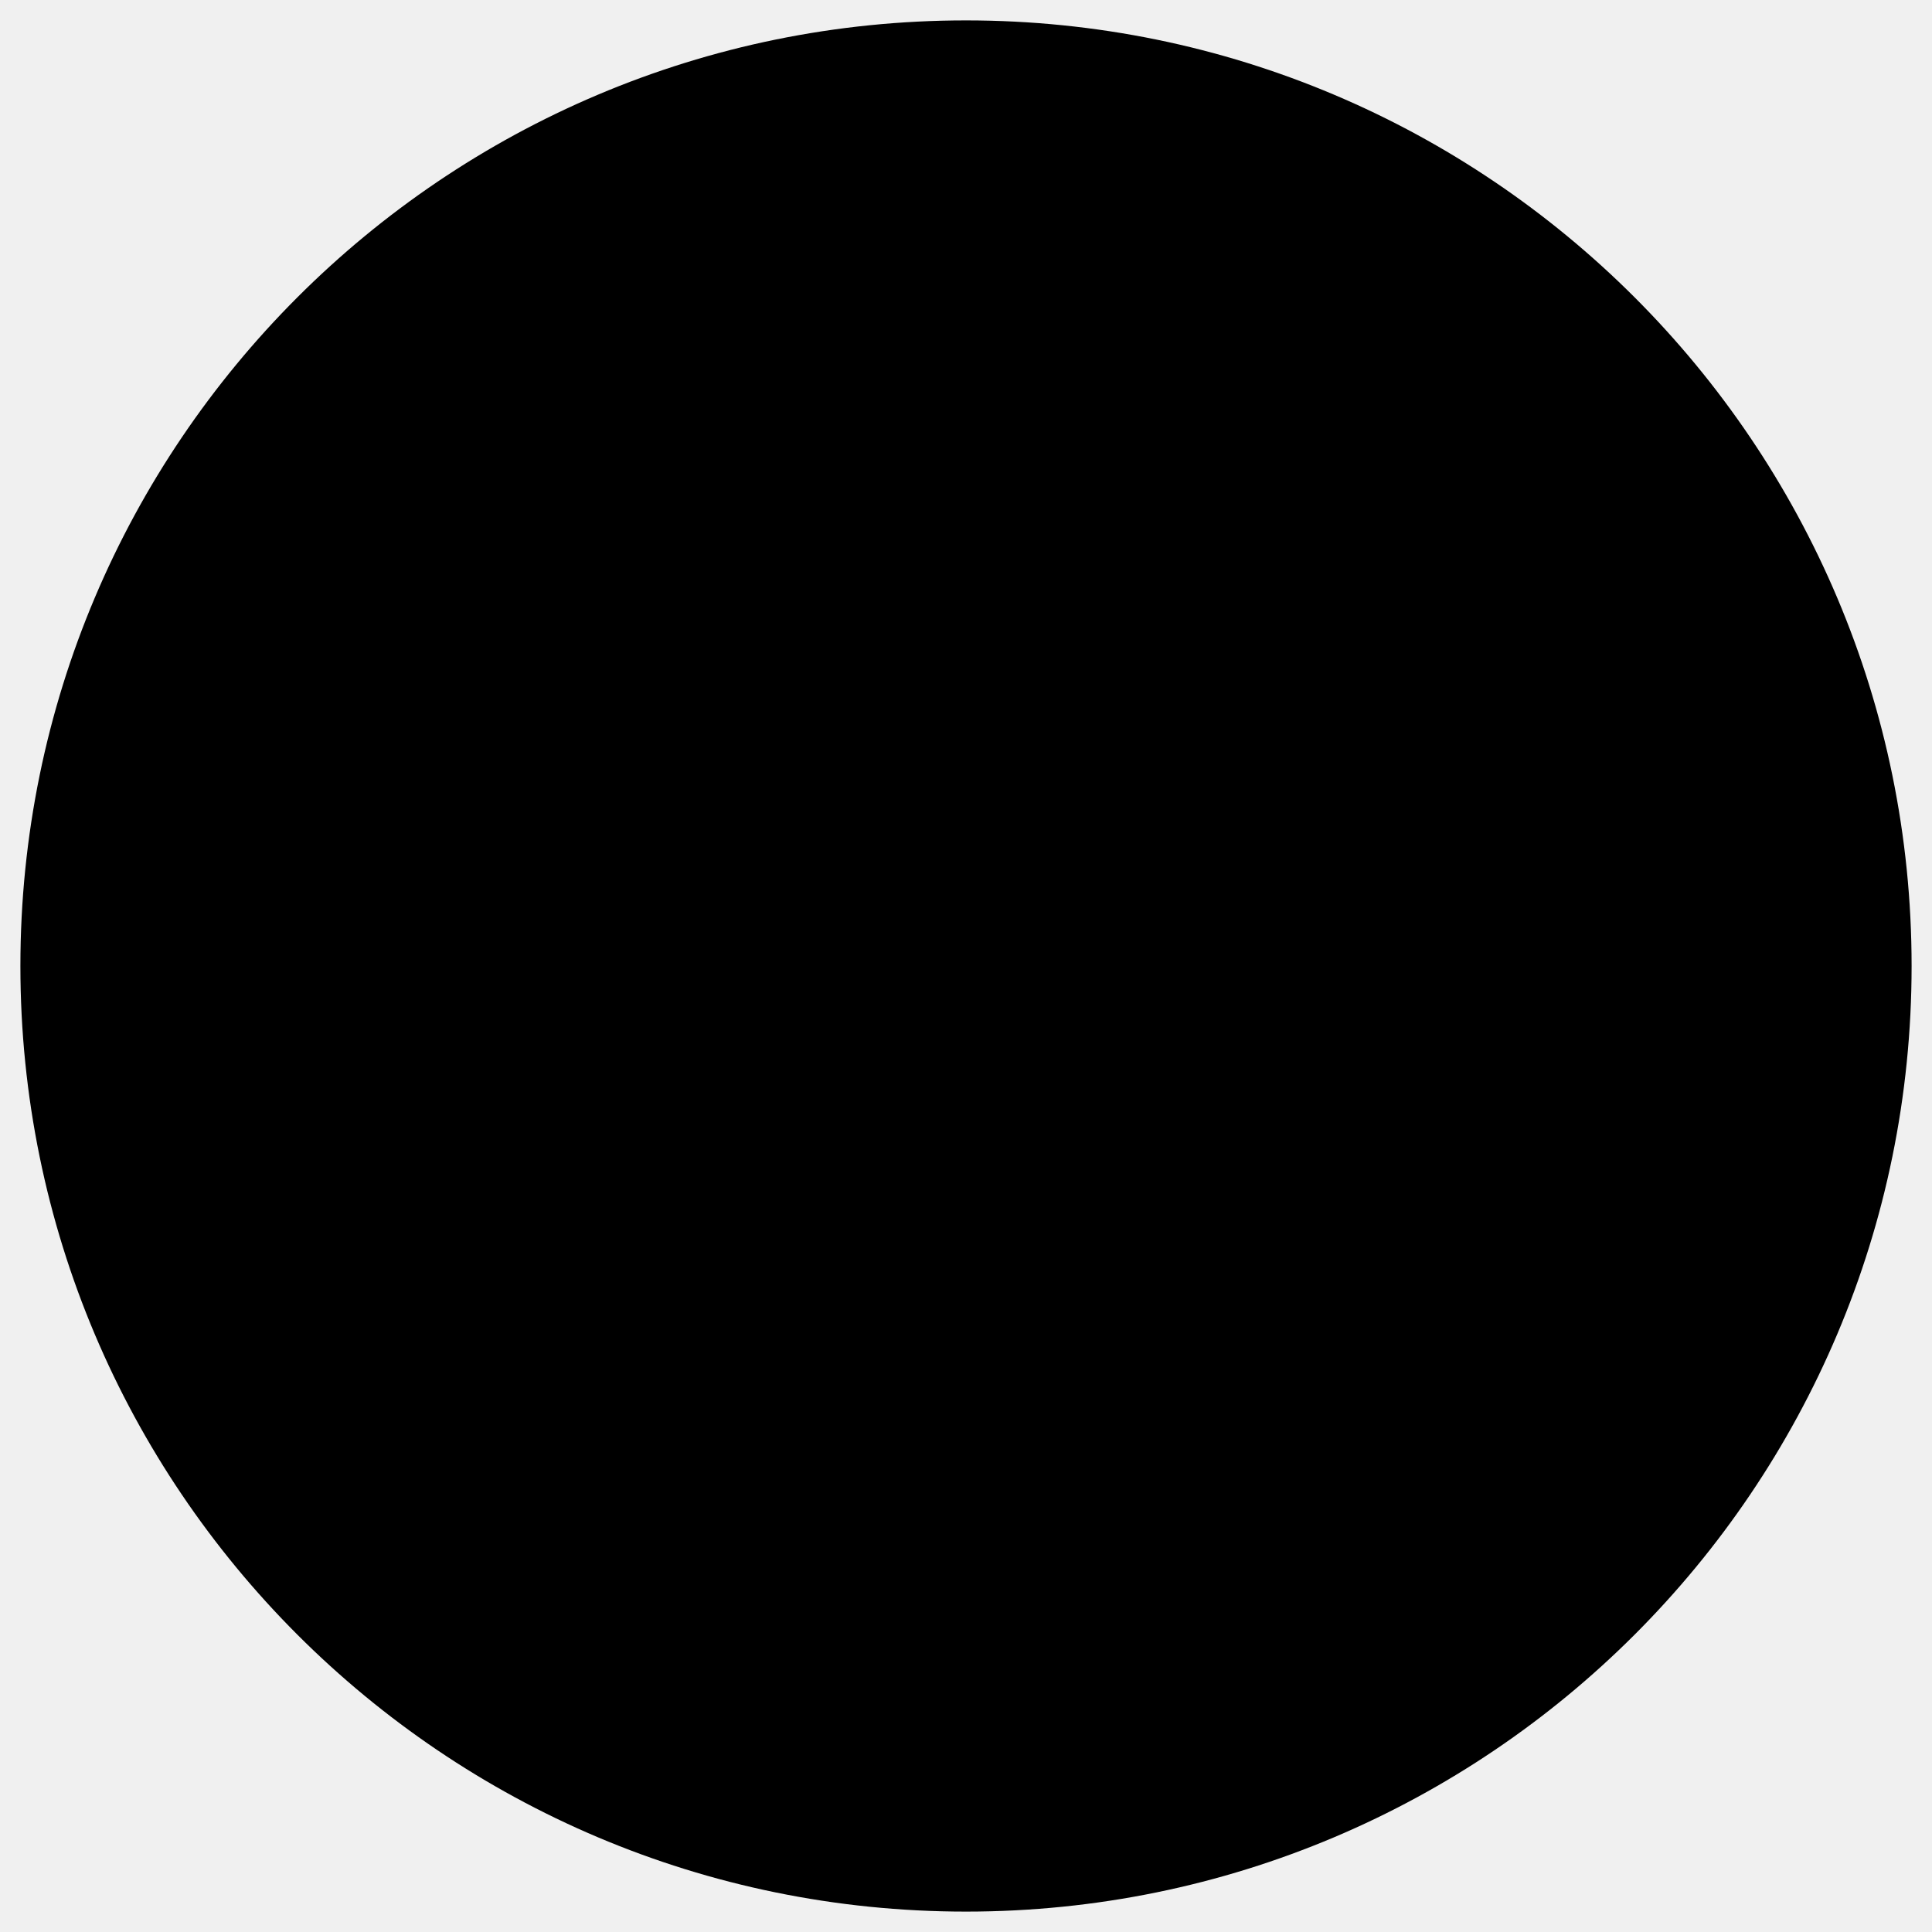
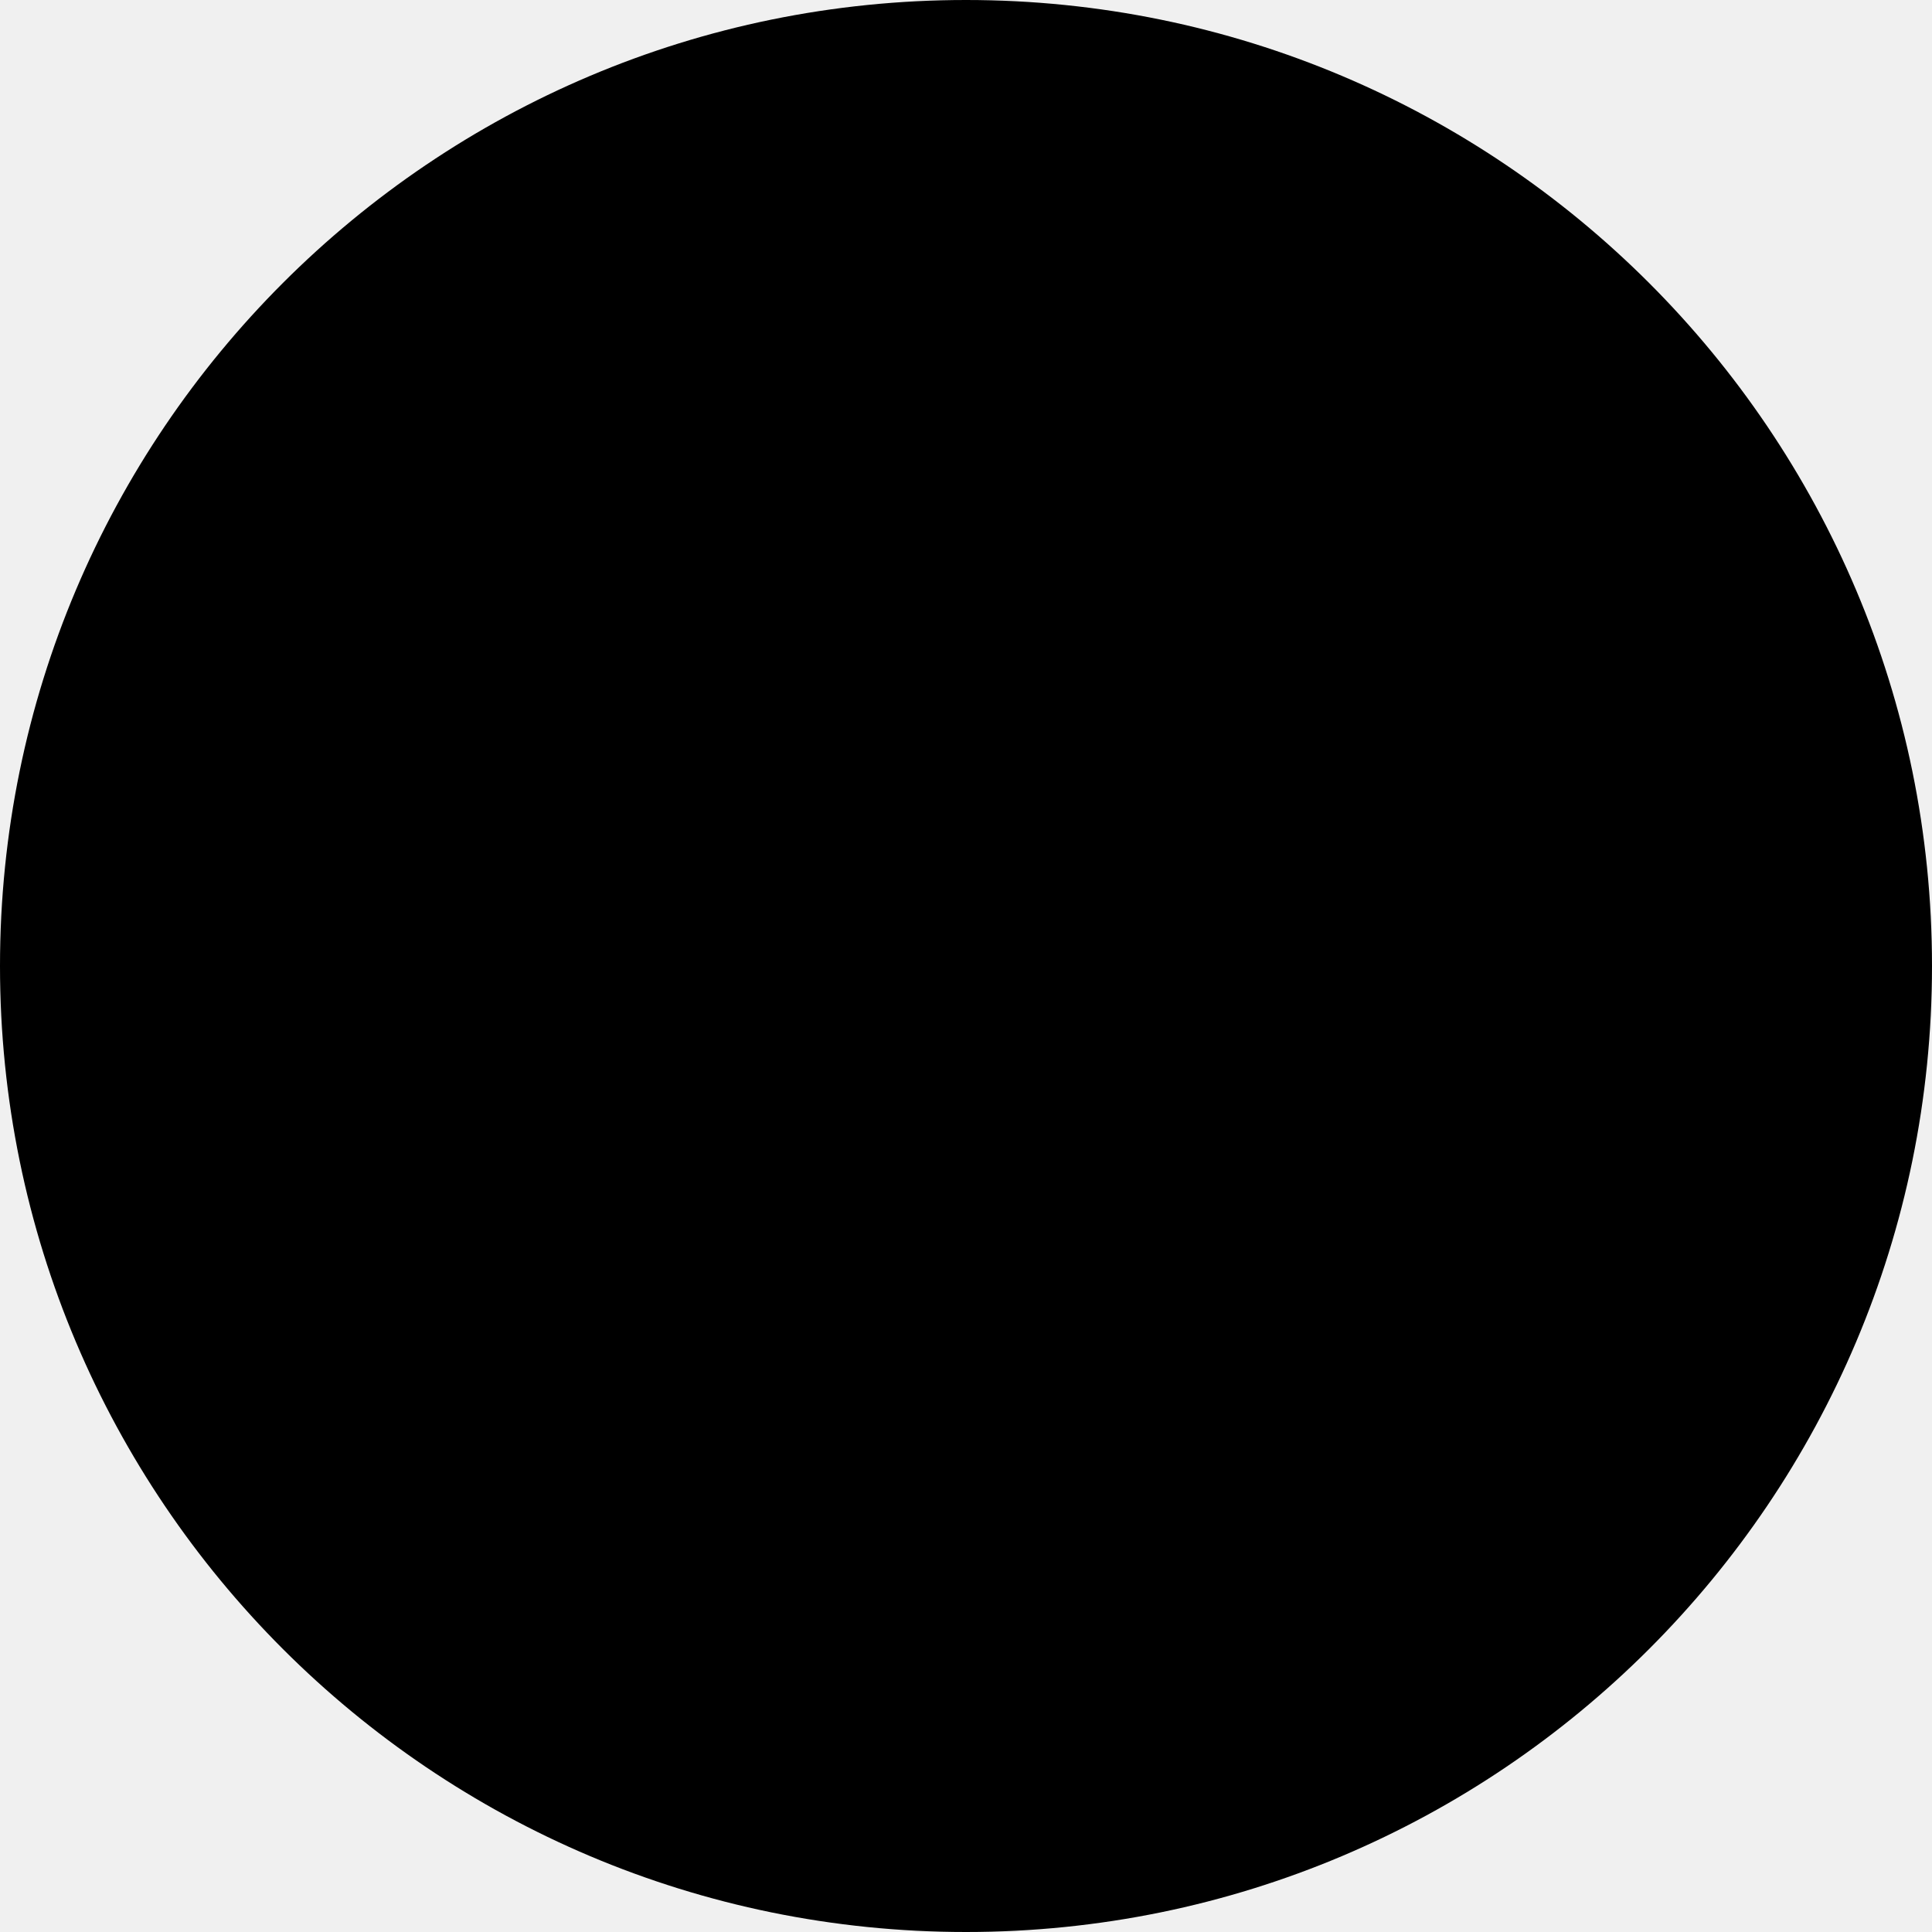
- <svg xmlns="http://www.w3.org/2000/svg" id="Layer_245_copy" data-name="Layer 245 copy" viewBox="0 0 47.36 47.36">
+ <svg xmlns="http://www.w3.org/2000/svg" id="Layer_1" data-name="Layer 1" viewBox="0 0 61.94 61.94">
  <defs>
-     <style>.loop-enabled-icon .cls-1{fill:#f99ba7;stroke:#eb5054;}.loop-enabled-icon .cls-1,.loop-enabled-icon .cls-2{stroke-linecap:round;stroke-linejoin:round;}.loop-enabled-icon .cls-2{fill:none;stroke:#fff;}</style>
+     <style>.loop-enabled-icon .cls-1{fill:#ef5054;} .loop-enabled-icon .cls-2{fill:#fff;}</style>
  </defs>
-   <circle class="cls-1" cx="23.68" cy="23.68" r="23.18" />
-   <path class="cls-2" d="M21.26,19.73h10.8a6,6,0,0,1,6,6h0a6,6,0,0,1-6,6H15.31a6,6,0,0,1-6-6v-.05h0a6,6,0,0,1,6-6H17" />
-   <polyline class="cls-2" points="27.19 25.27 20.81 19.75 26.68 14.67 27.19 14.22" />
+   <circle class="cls-1" cx="30.97" cy="30.97" r="30.97" />
+   <path class="cls-2" d="M90,104.33H86.91l1.18-1.1a2,2,0,0,0-2.74-2.92l-4.86,4.56a2,2,0,0,0,0,2.92l4.86,4.56a2,2,0,1,0,2.74-2.91l-1.18-1.11H90a5.31,5.31,0,0,1,0,10.61H73.68a5.31,5.31,0,0,1,0-10.61,2,2,0,0,0,0-4,9.31,9.31,0,0,0,0,18.61H90a9.31,9.31,0,0,0,0-18.61Z" transform="translate(-50.89 -80.38)" />
</svg>
